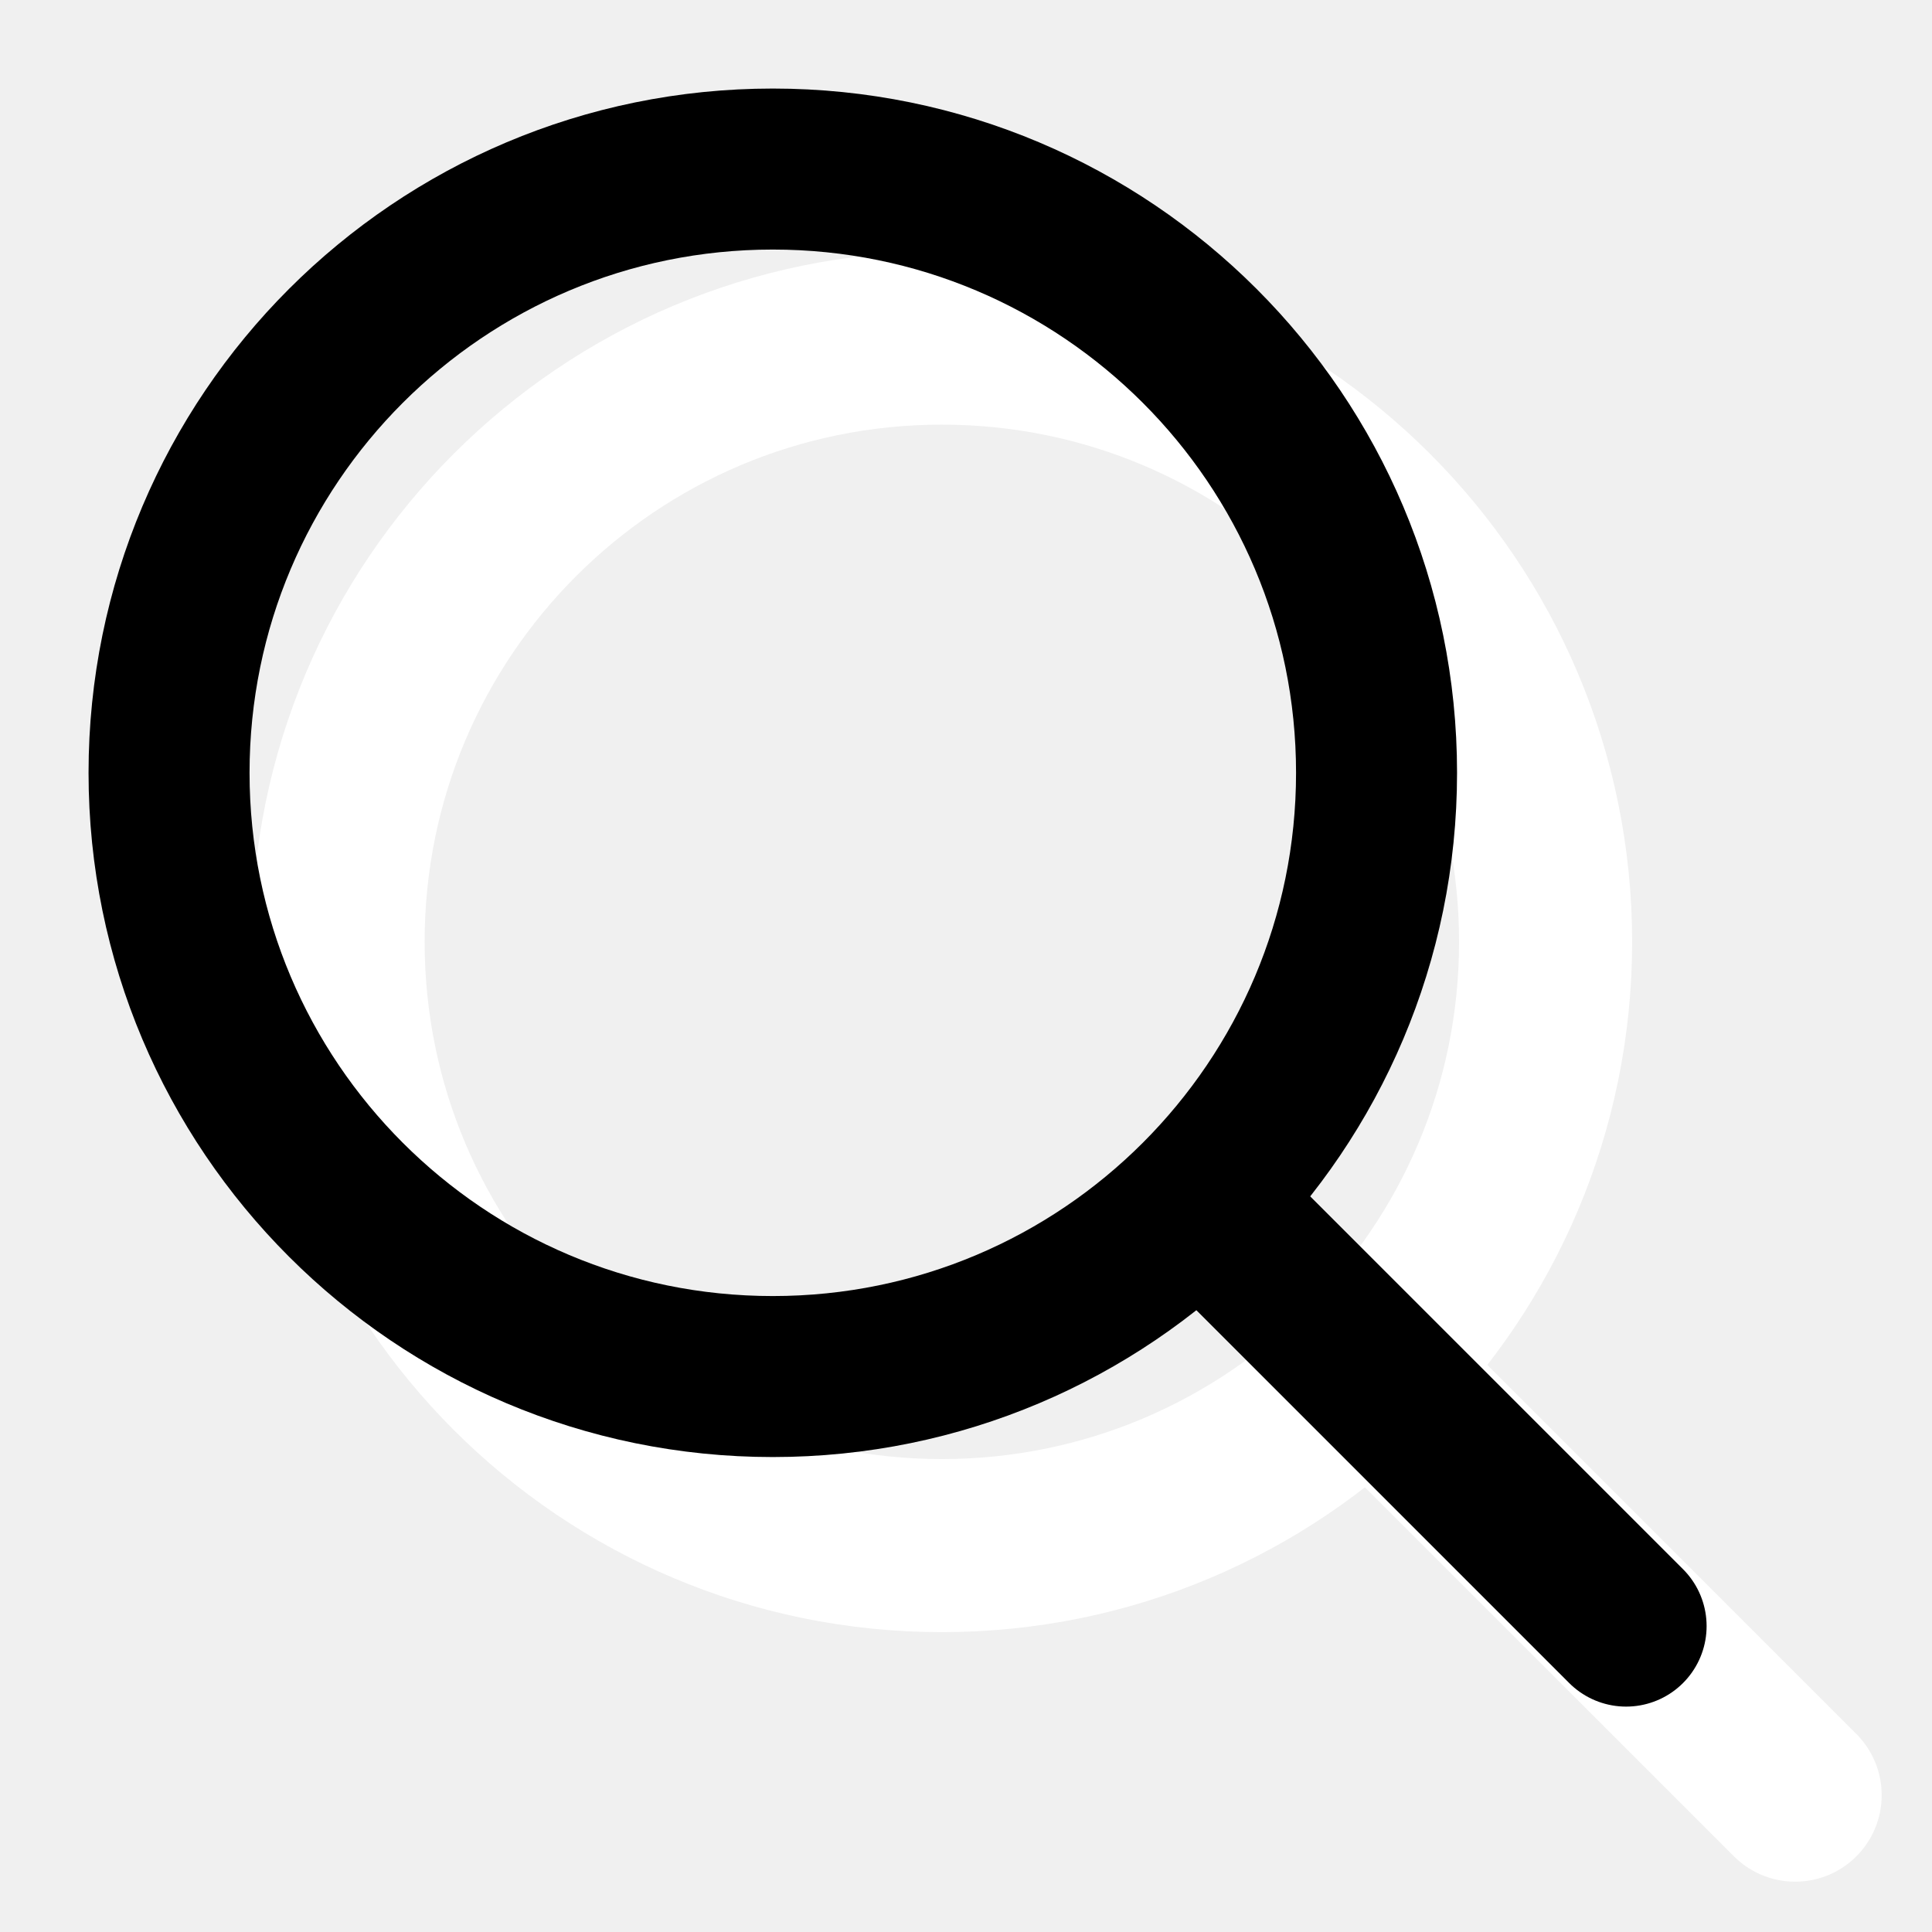
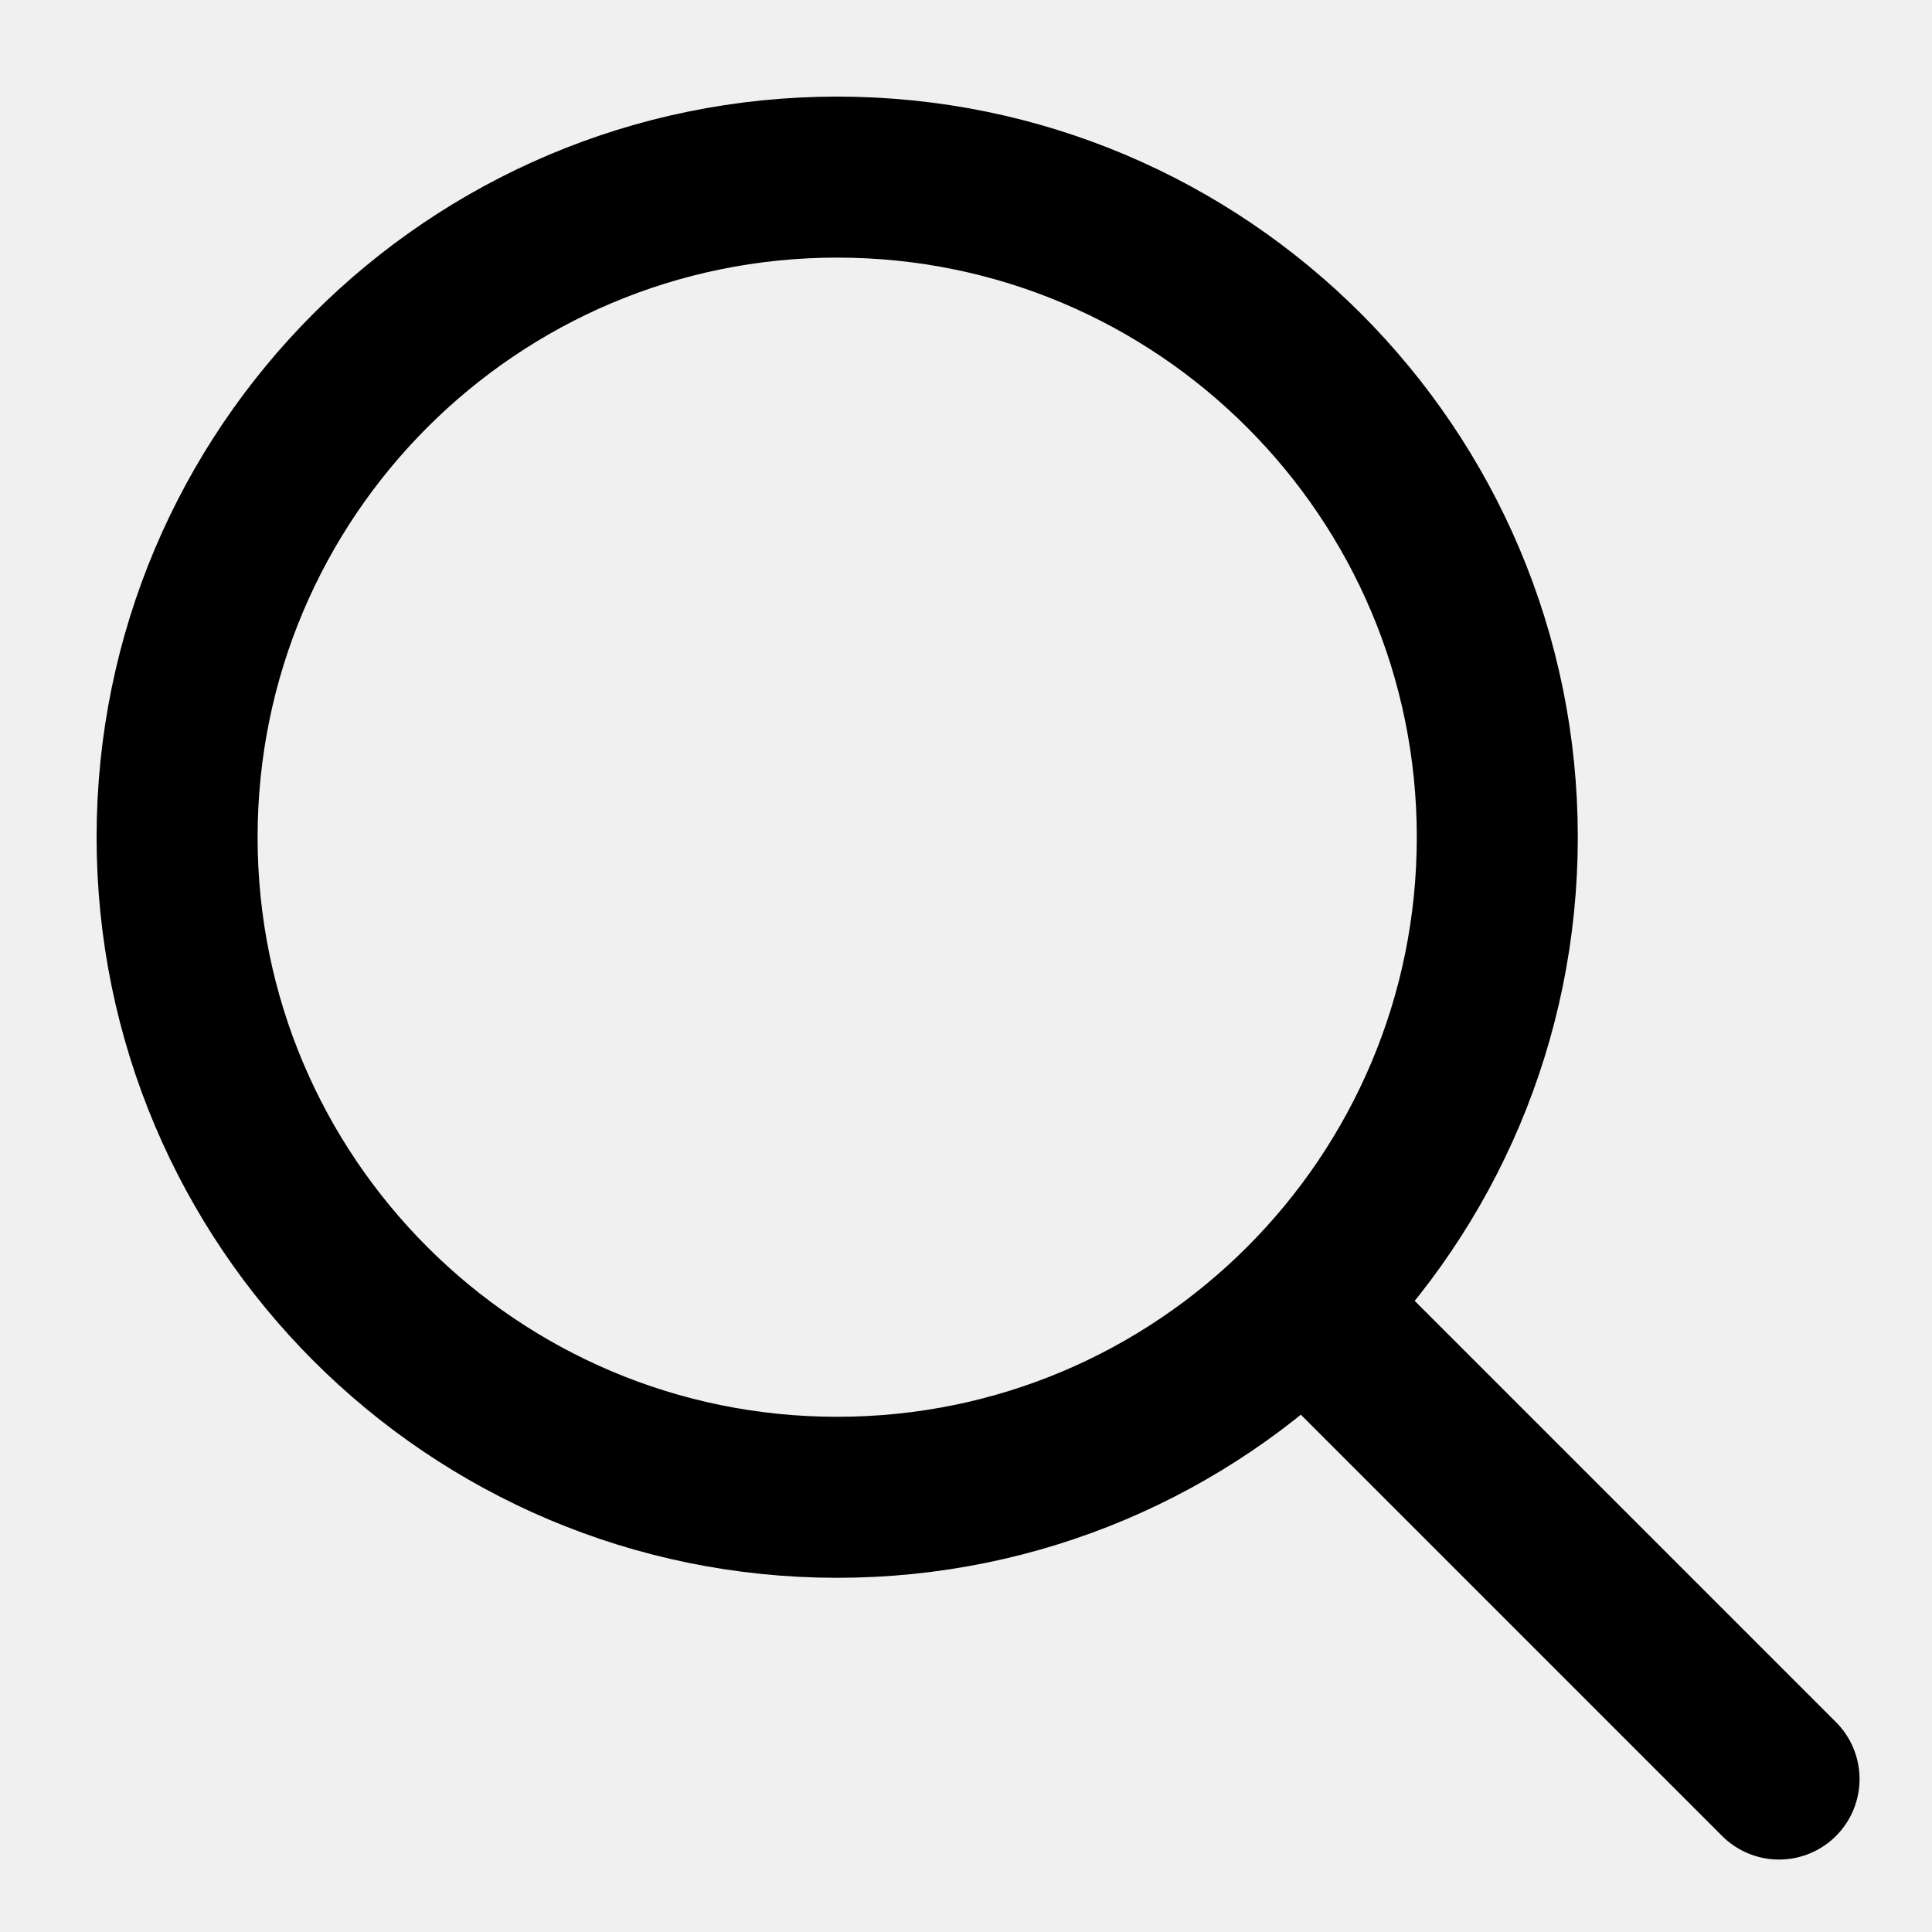
- <svg xmlns="http://www.w3.org/2000/svg" viewBox="0 0 24 24" fill="none" stroke-linecap="round" stroke-linejoin="round" aria-hidden="true">
-   <g class="idp-sticker" transform="translate(2.1 2.1)" stroke="#fff" stroke-width="2.15">
-     <circle cx="9.6" cy="9.6" r="7.5" fill="none" />
-     <path d="m15.2 15.2 5 5" fill="none" />
-   </g>
-   <g class="idp-hard" stroke="currentColor" stroke-width="2">
-     <circle cx="9.6" cy="9.6" r="7.5" fill="none" />
-     <path d="m15.2 15.2 5 5" fill="none" />
-   </g>
+ <svg xmlns="http://www.w3.org/2000/svg" viewBox="0 0 24 24" fill="none" stroke="currentColor" stroke-width="2" stroke-linecap="round" stroke-linejoin="round" aria-hidden="true">
+   <circle cx="10.4" cy="10.4" r="8.2" />
+   <path d="m16.5 16.5 5.6 5.6" />
</svg>
